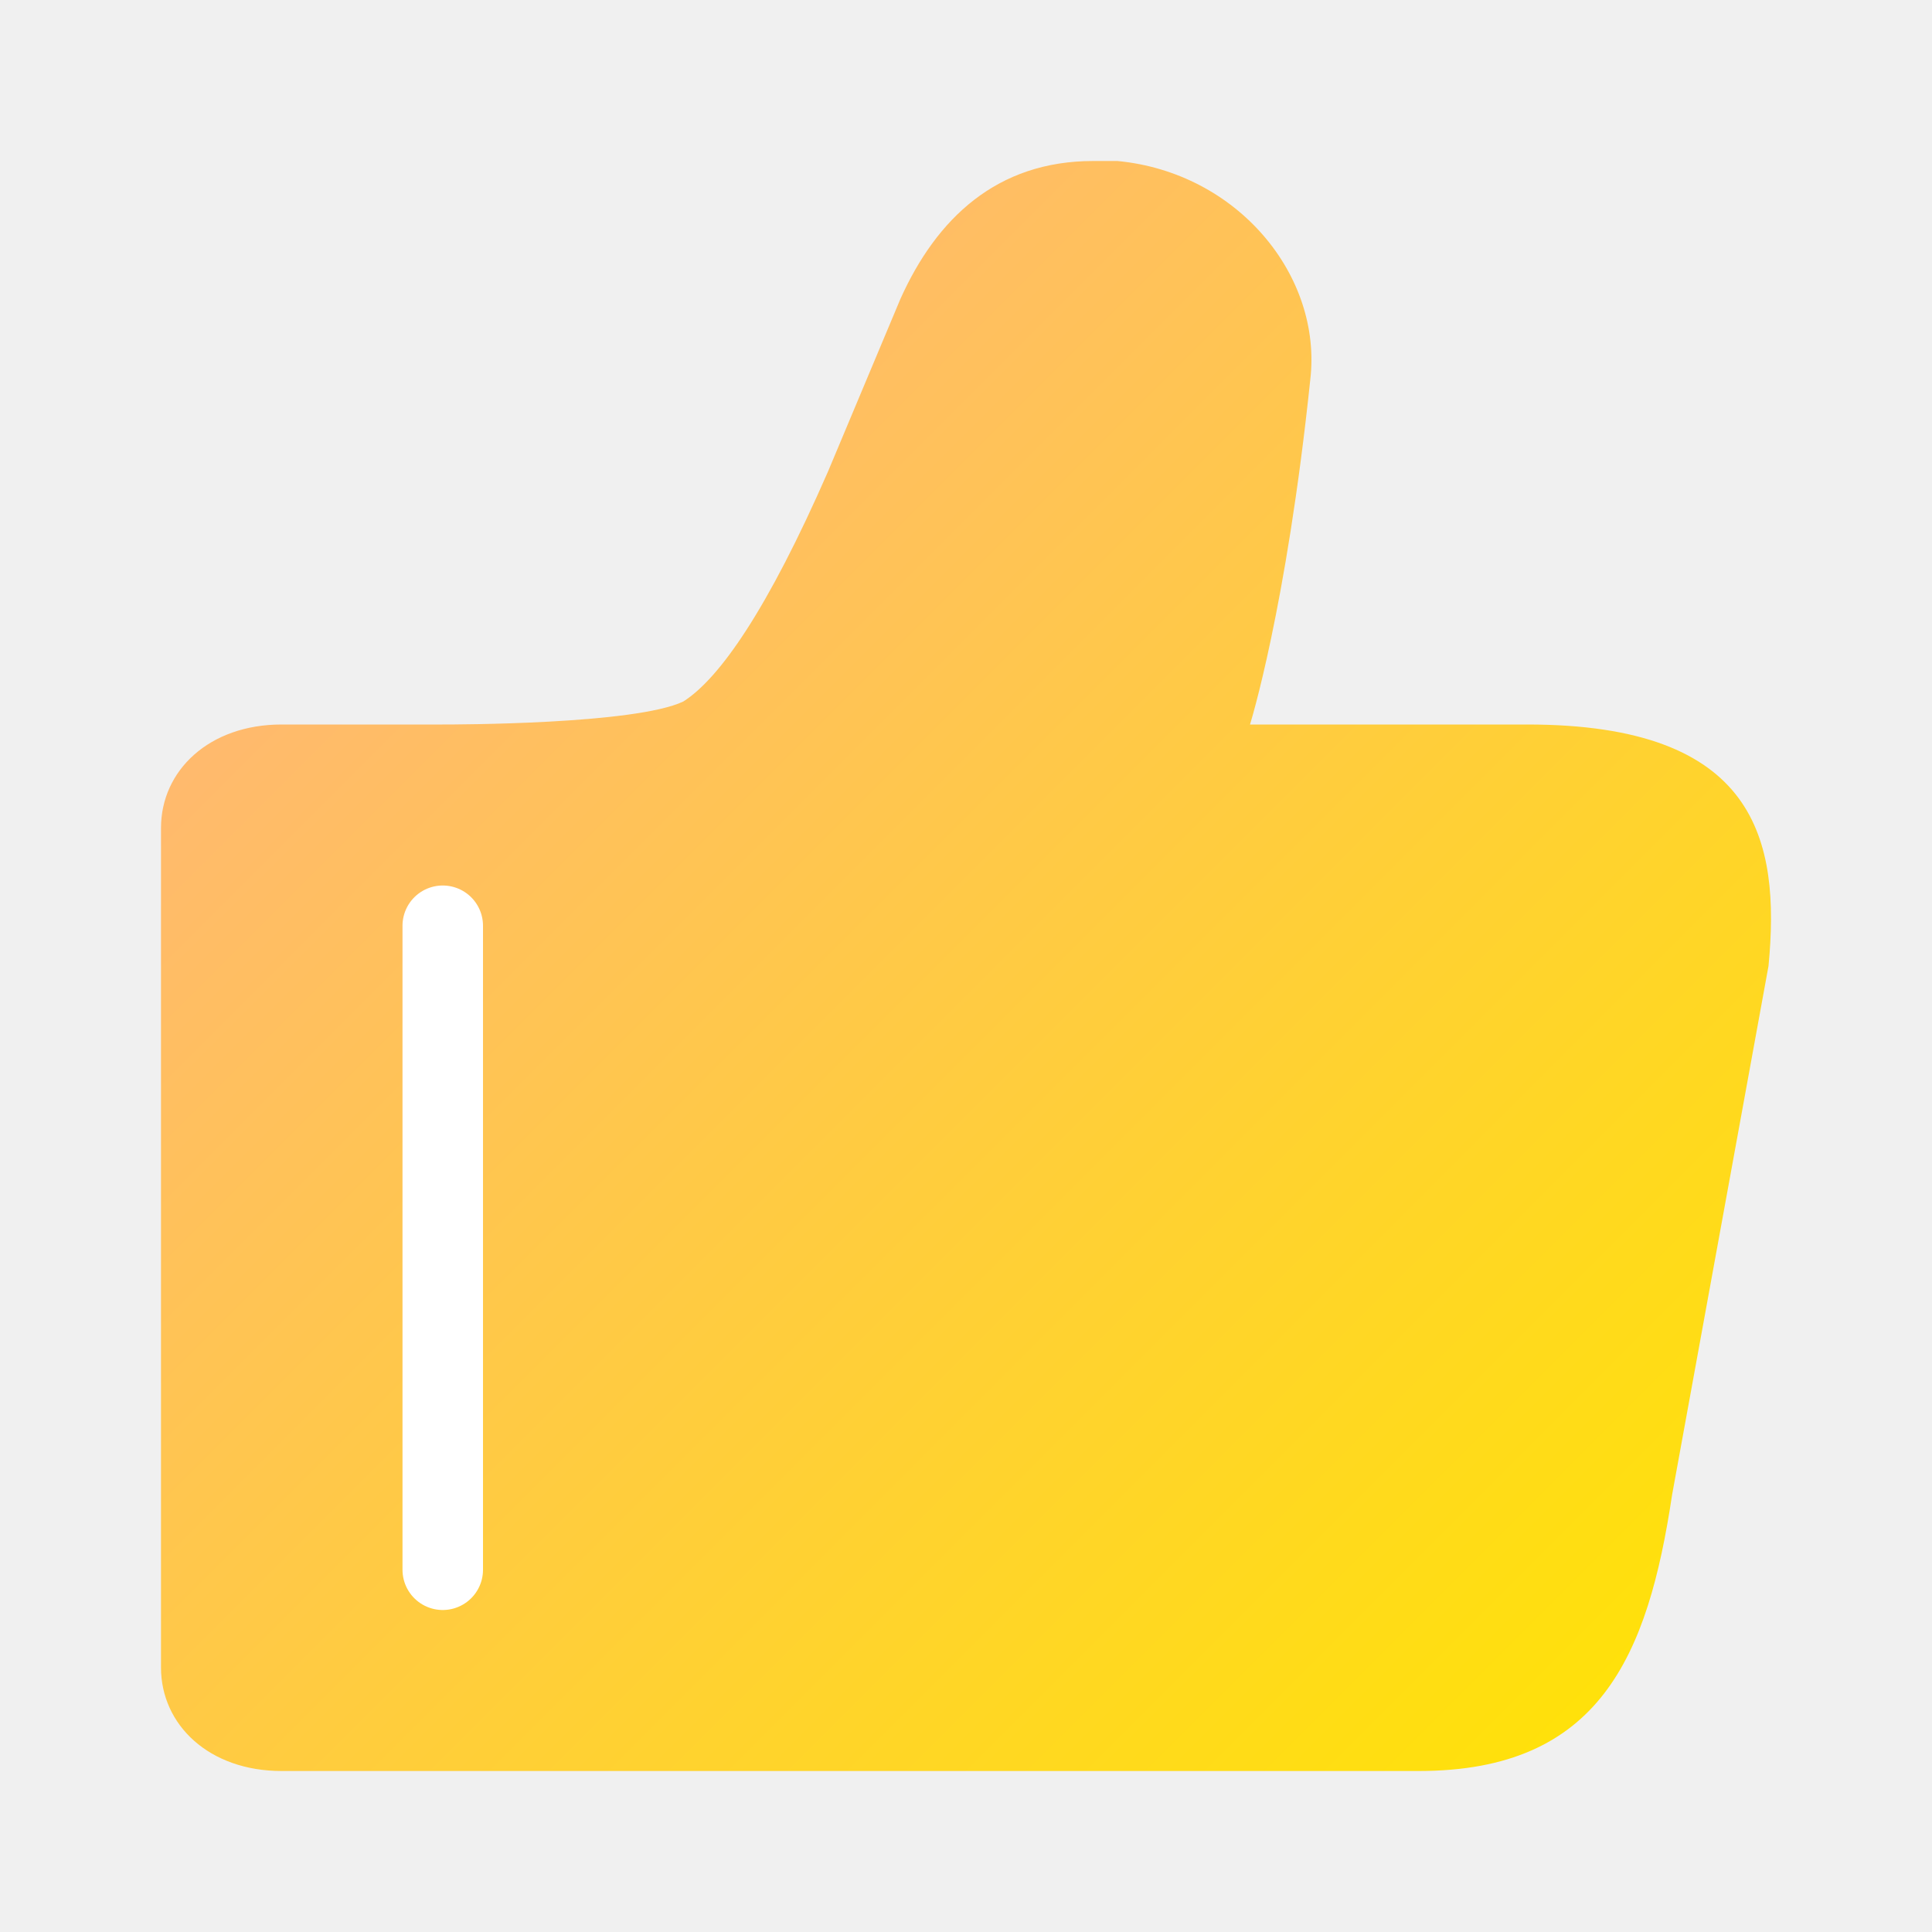
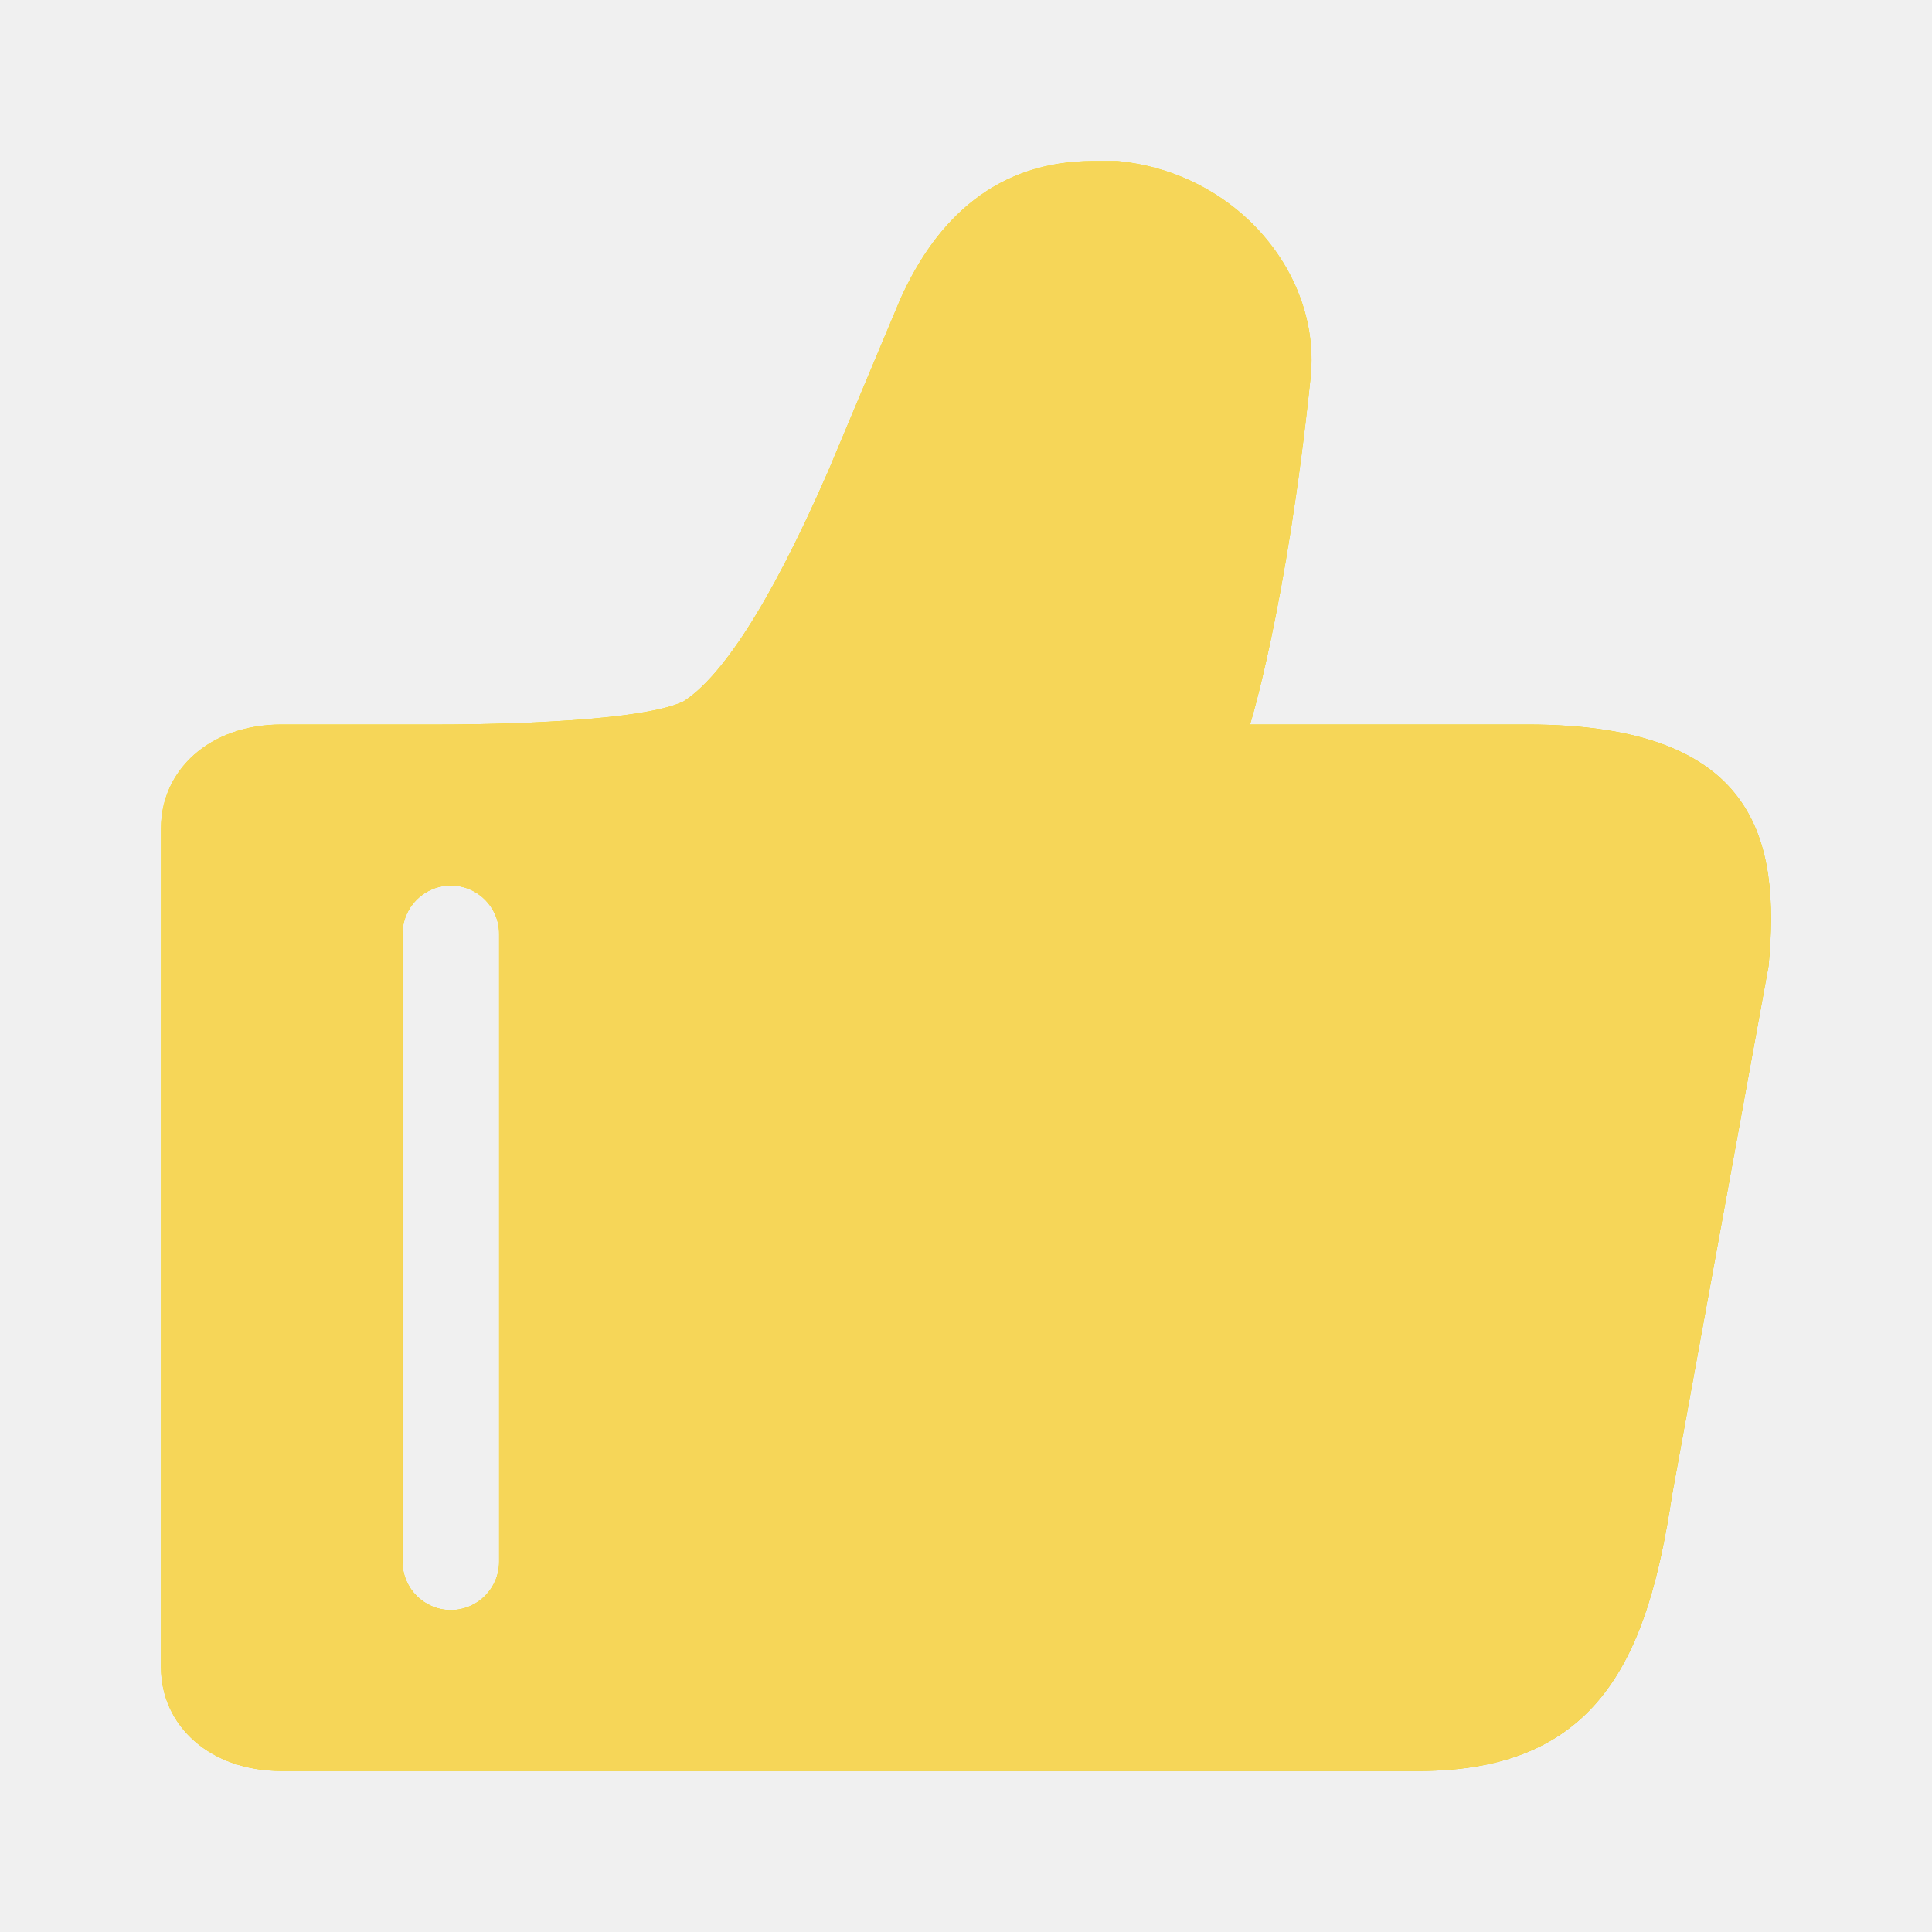
- <svg xmlns="http://www.w3.org/2000/svg" width="24" height="24" viewBox="0 0 24 24" fill="none">
-   <path d="M18.973 9L15.528 9C15.528 9 15.978 7.571 16.277 4.714C16.427 3.429 15.379 2.143 13.881 2L13.581 2C12.383 2 11.634 2.714 11.185 3.714L10.286 5.857C9.537 7.571 8.938 8.429 8.489 8.714C7.89 9 5.643 9 5.493 9L3.498 9C2.599 9 2 9.571 2 10.286L2 20.714C2 21.429 2.599 22 3.498 22L17.625 22C19.872 22 20.471 20.571 20.771 18.571L21.969 12C22.119 10.429 21.819 9 18.973 9Z" fill="url(#paint0_linear_302_5694)" />
-   <line x1="5.5" y1="11.5" x2="5.5" y2="19.5" stroke="white" stroke-linecap="round" />
+ <svg xmlns="http://www.w3.org/2000/svg" width="20" height="20" viewBox="0 0 20 20" fill="none">
+   <path fill-rule="evenodd" clip-rule="evenodd" d="M12.94 7.5L15.811 7.5C18.183 7.5 18.432 8.691 18.308 10L17.309 15.476C17.059 17.143 16.56 18.333 14.688 18.333H2.915C2.166 18.333 1.667 17.857 1.667 17.262L1.667 8.572C1.667 7.976 2.166 7.5 2.915 7.5H4.578C4.703 7.5 6.575 7.5 7.074 7.262C7.449 7.024 7.948 6.31 8.572 4.881L9.321 3.095C9.695 2.262 10.319 1.667 11.318 1.667L11.567 1.667C12.816 1.786 13.689 2.857 13.565 3.929C13.315 6.31 12.94 7.5 12.94 7.5ZM5.167 9.667C5.167 9.391 4.943 9.167 4.667 9.167C4.391 9.167 4.167 9.391 4.167 9.667L4.167 16.167C4.167 16.443 4.391 16.667 4.667 16.667C4.943 16.667 5.167 16.443 5.167 16.167L5.167 9.667Z" fill="url(#paint0_linear_5086_4580)" />
+   <path fill-rule="evenodd" clip-rule="evenodd" d="M12.94 7.5L15.811 7.5C18.183 7.5 18.432 8.691 18.308 10L17.309 15.476C17.059 17.143 16.56 18.333 14.688 18.333H2.915C2.166 18.333 1.667 17.857 1.667 17.262L1.667 8.572C1.667 7.976 2.166 7.5 2.915 7.5H4.578C4.703 7.5 6.575 7.5 7.074 7.262C7.449 7.024 7.948 6.31 8.572 4.881L9.321 3.095C9.695 2.262 10.319 1.667 11.318 1.667L11.567 1.667C12.816 1.786 13.689 2.857 13.565 3.929C13.315 6.31 12.94 7.5 12.94 7.5ZM5.167 9.667C5.167 9.391 4.943 9.167 4.667 9.167C4.391 9.167 4.167 9.391 4.167 9.667L4.167 16.167C4.167 16.443 4.391 16.667 4.667 16.667C4.943 16.667 5.167 16.443 5.167 16.167L5.167 9.667Z" fill="#F6D658" />
  <defs>
-     <linearGradient id="paint0_linear_302_5694" x1="2" y1="2" x2="22" y2="22" gradientUnits="userSpaceOnUse">
-       <stop stop-color="#FFAF88" />
-       <stop offset="1" stop-color="#FFE500" />
+     <linearGradient id="paint0_linear_5086_4580" x1="1.111" y1="2.222" x2="17.778" y2="18.889" gradientUnits="userSpaceOnUse">
+       <stop stop-color="#FFE501" />
+       <stop offset="1" stop-color="#DCC500" />
    </linearGradient>
  </defs>
</svg>
